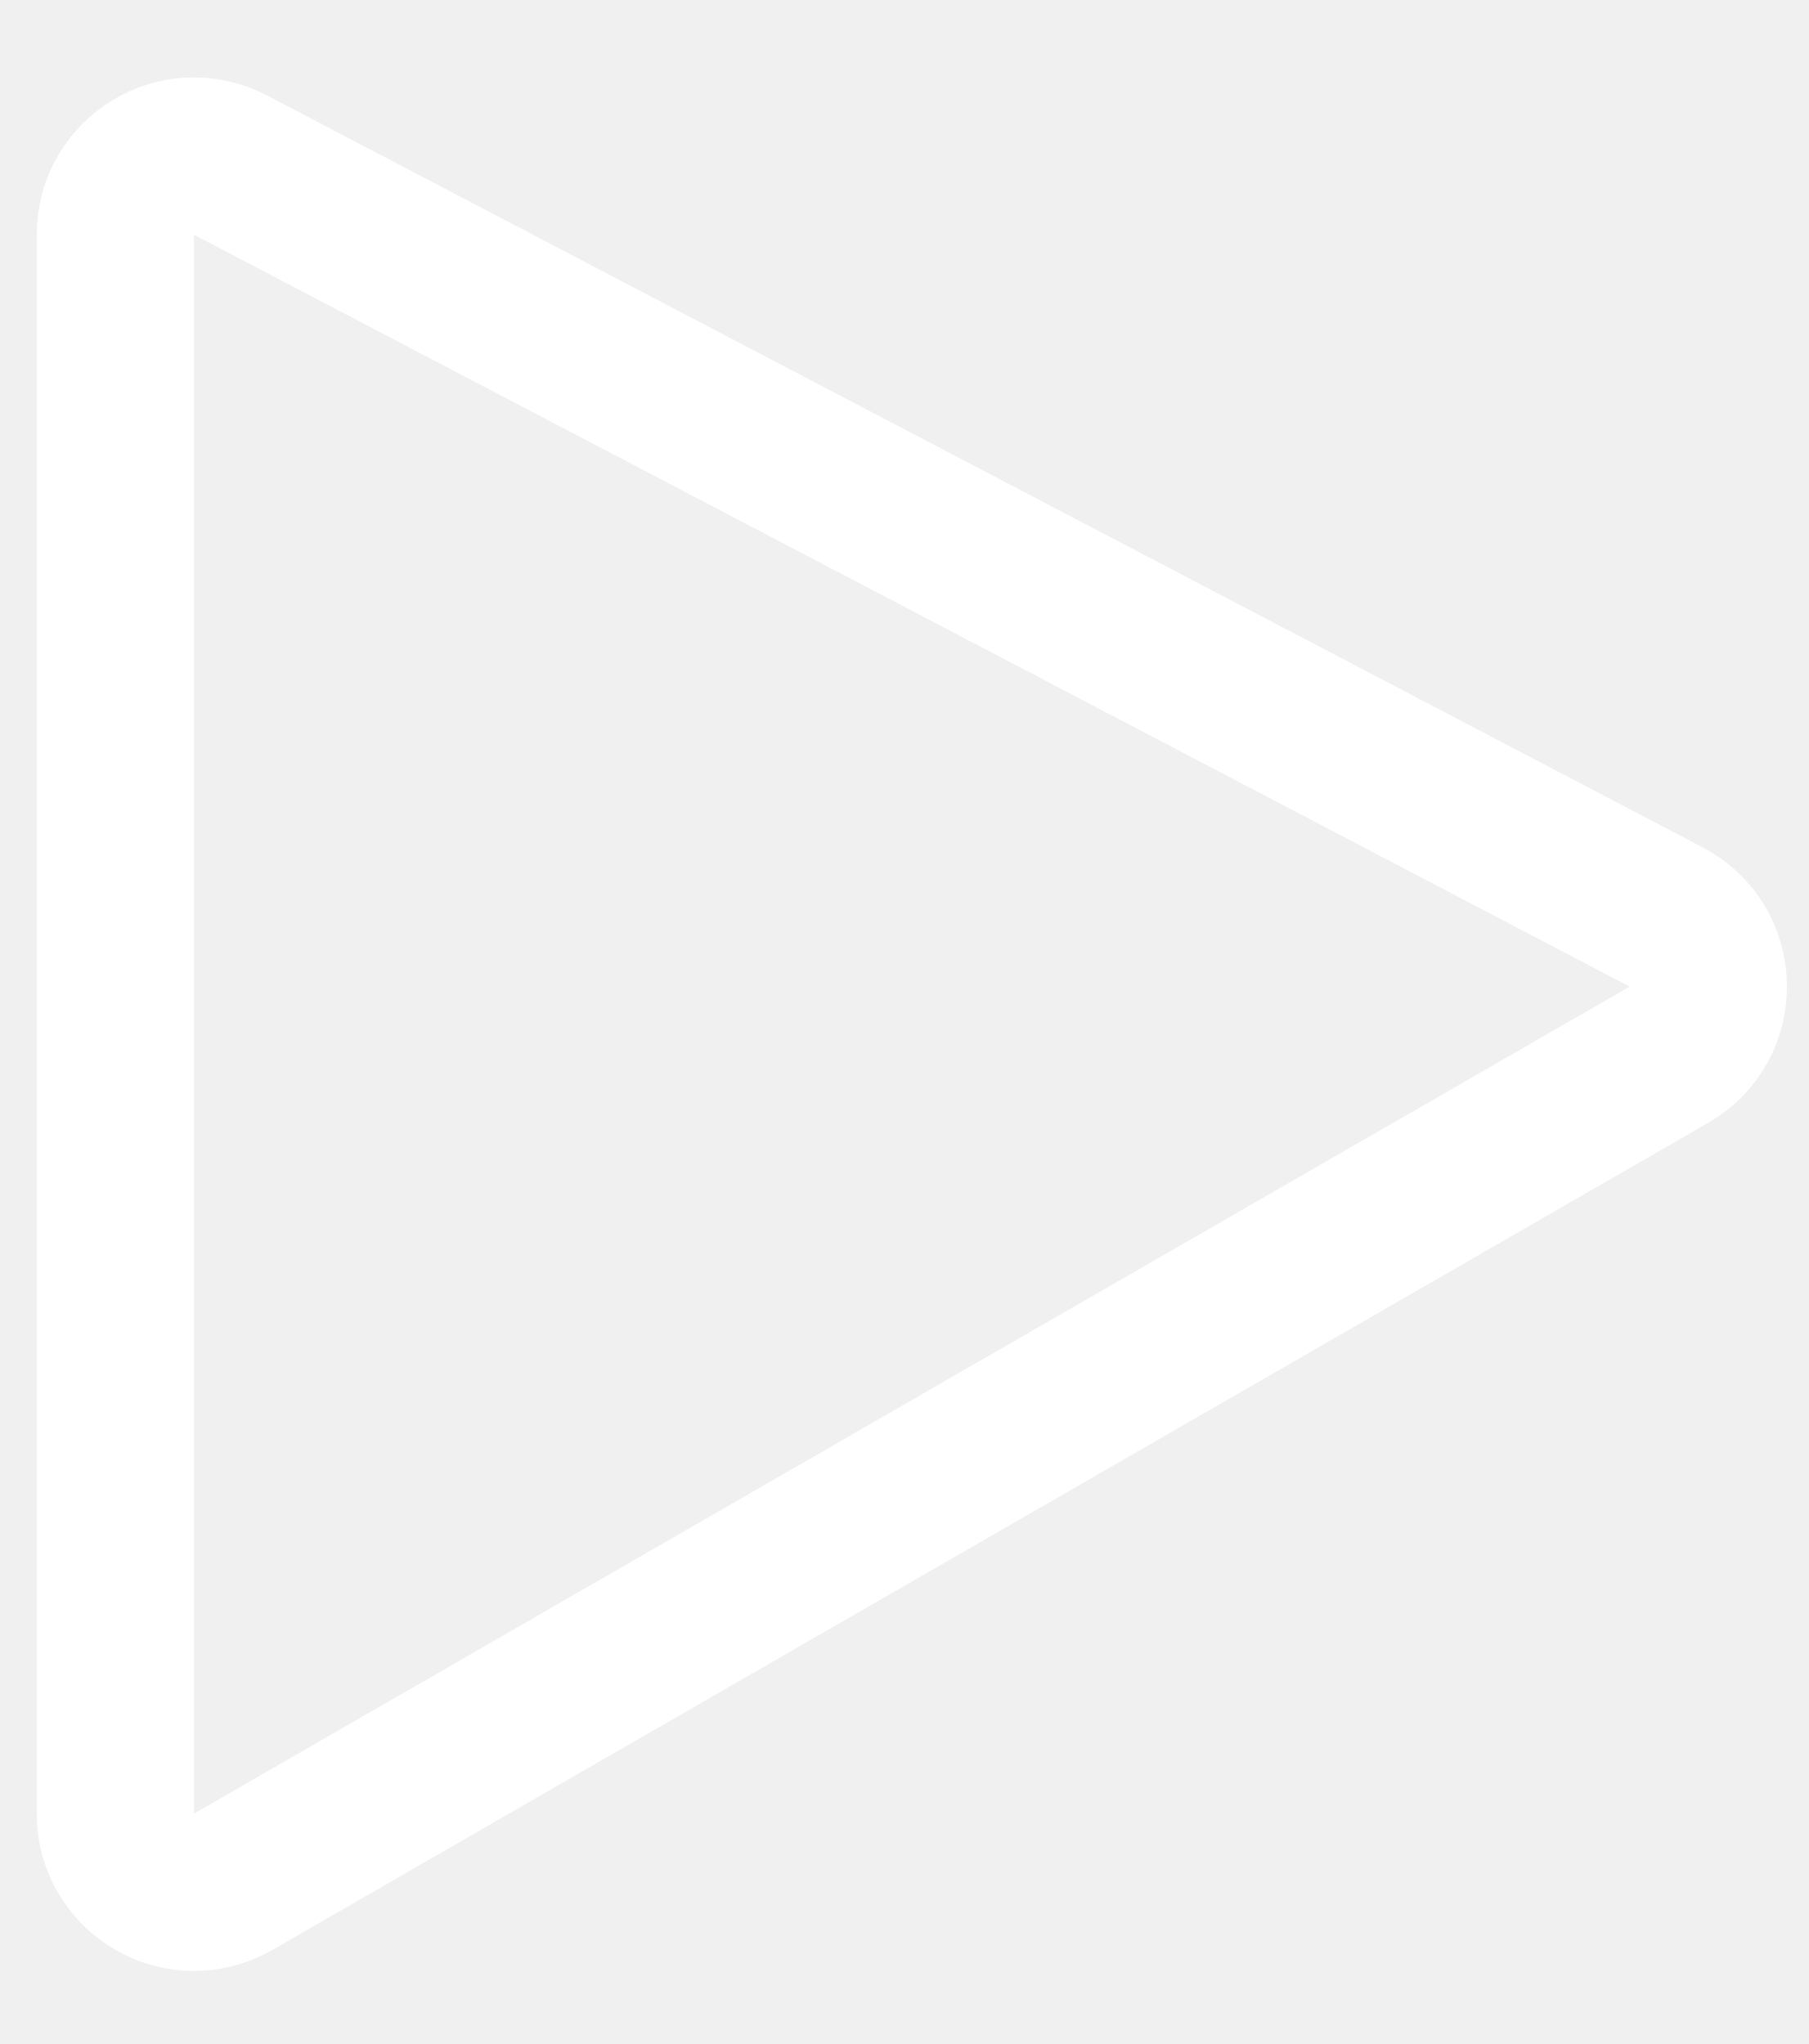
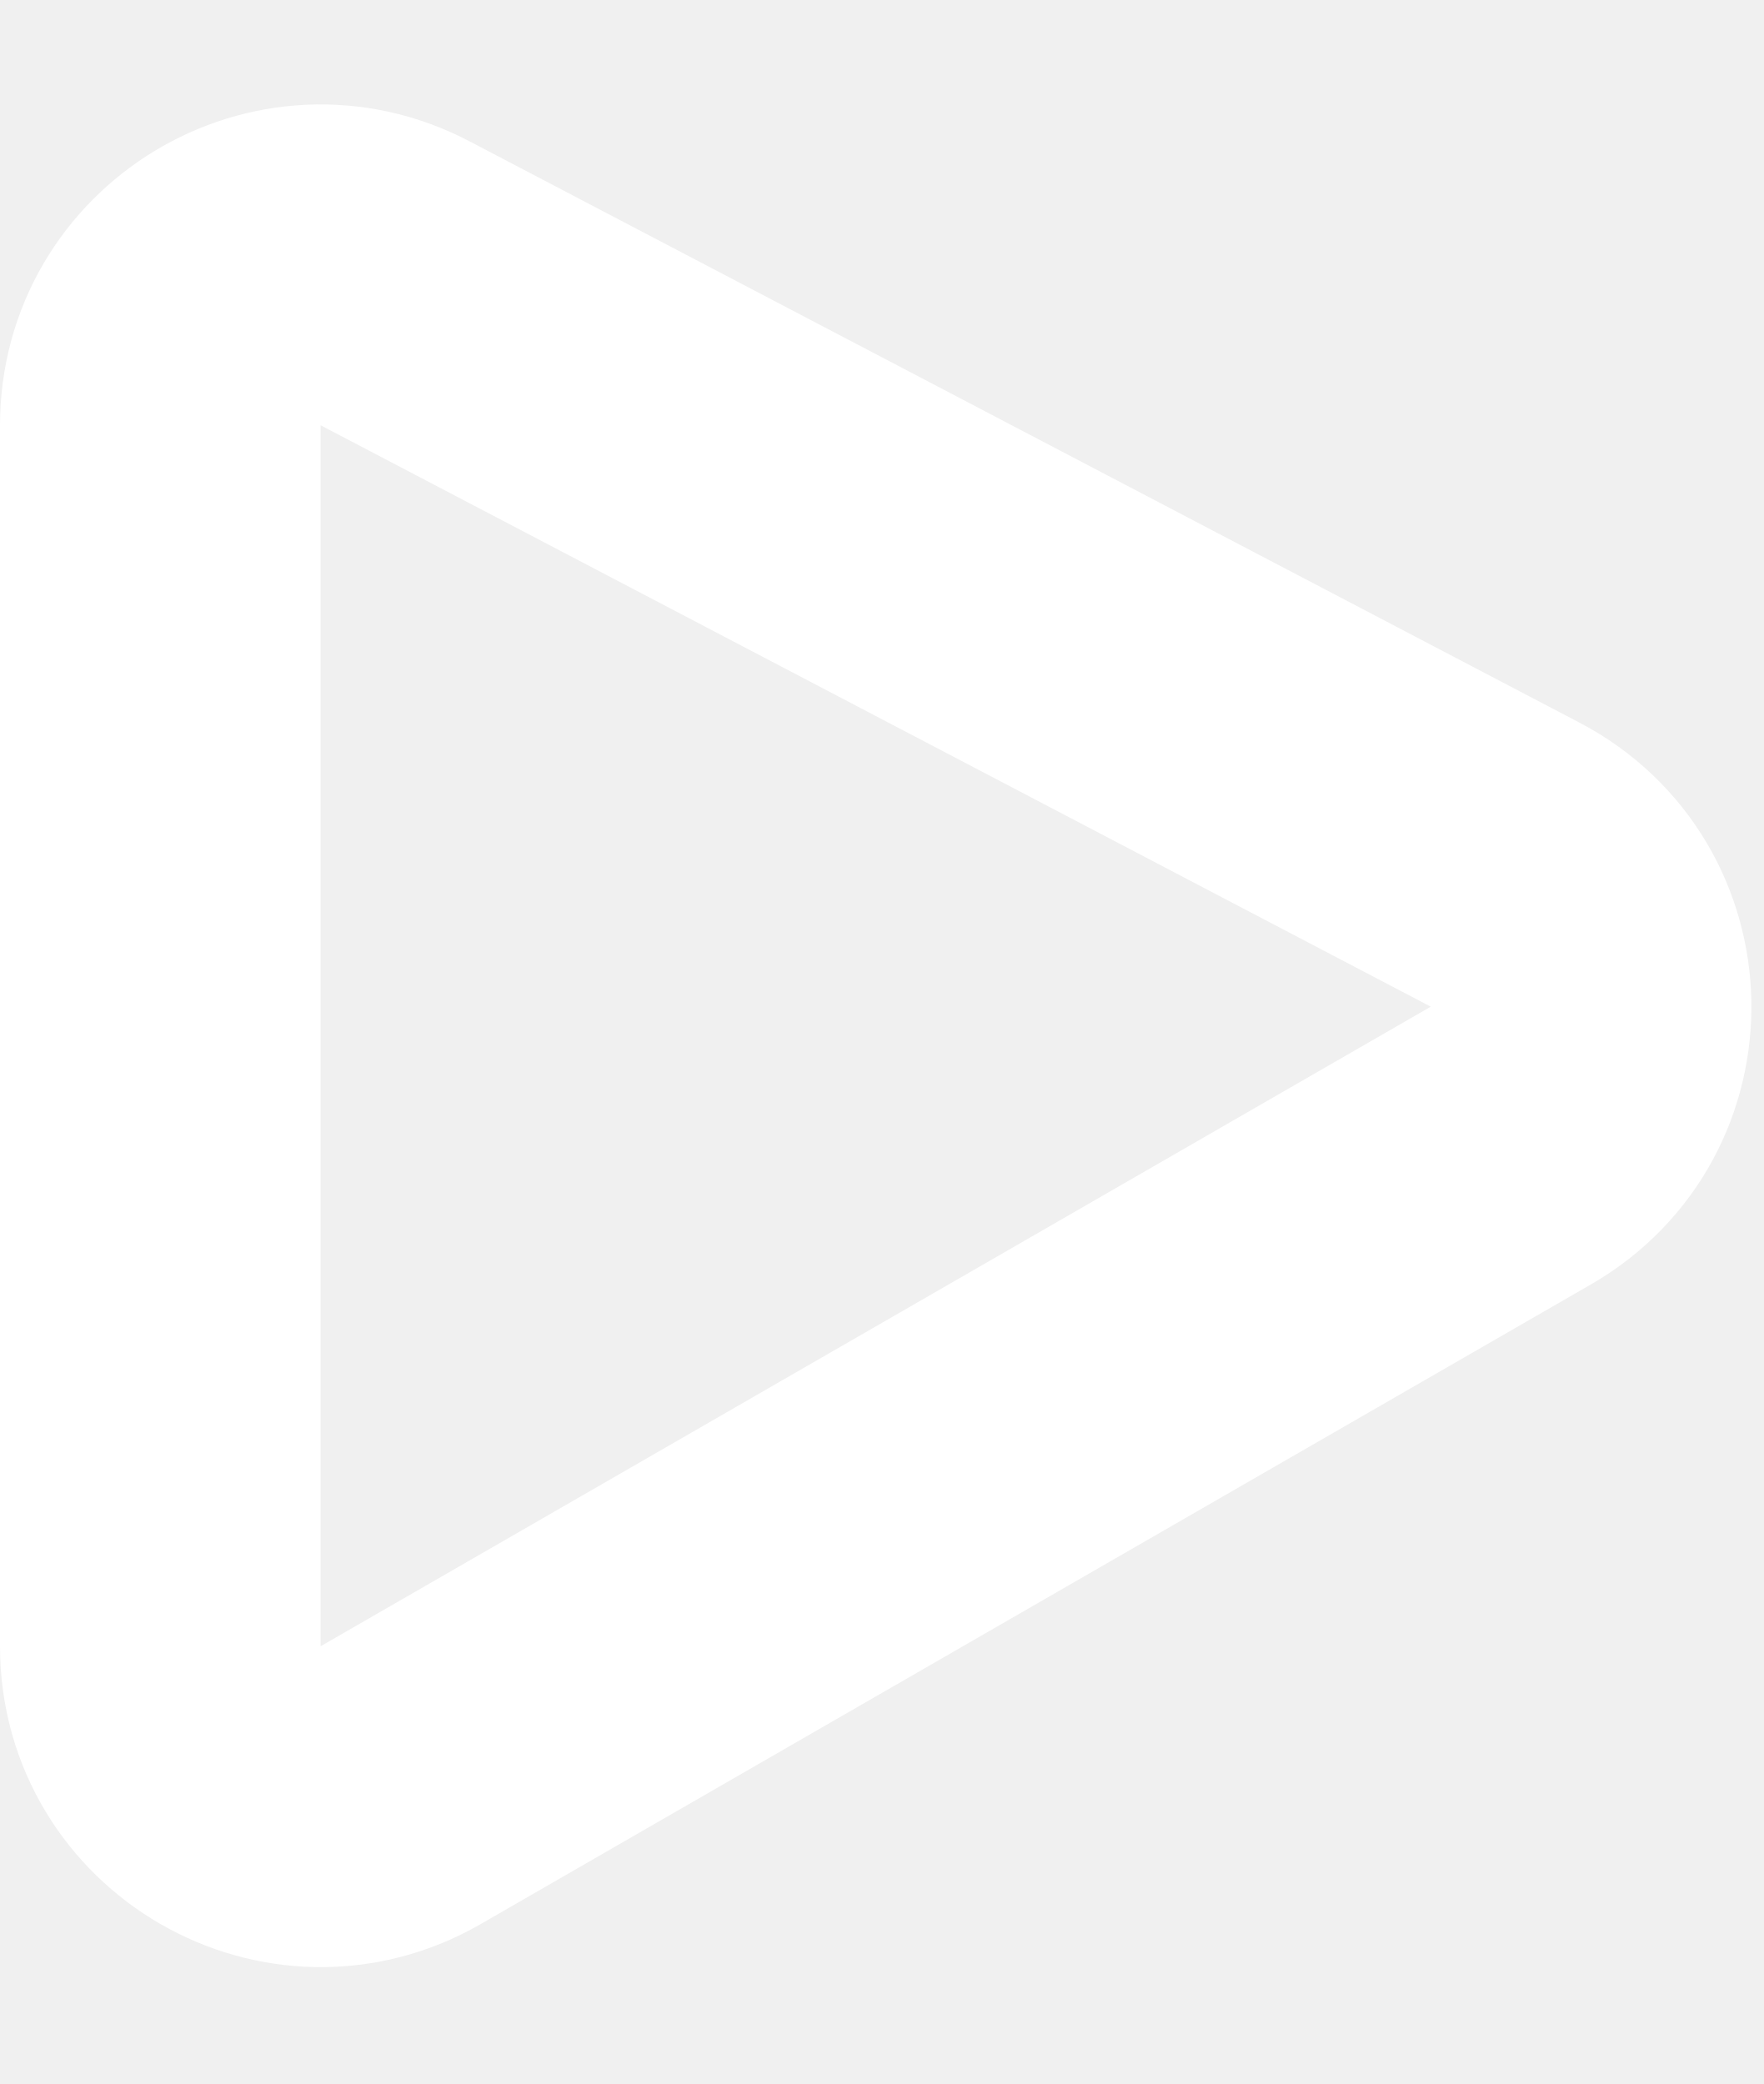
- <svg xmlns="http://www.w3.org/2000/svg" width="23" height="26" viewBox="0 0 23 26" fill="none">
-   <path d="M21.188 11.664L2.931 2.1C2.265 1.751 1.467 2.234 1.467 2.986V23.07C1.467 23.839 2.299 24.32 2.966 23.936L21.224 13.416C21.907 13.023 21.887 12.03 21.188 11.664Z" stroke="white" stroke-width="2" />
+ <svg xmlns="http://www.w3.org/2000/svg" width="11" height="13" viewBox="0 0 11 13" fill="none">
+   <path d="M9.389 5.394L2.464 1.767C1.798 1.418 1 1.901 1 2.653V10.27C1 11.039 1.833 11.52 2.499 11.136L9.424 7.146C10.107 6.753 10.087 5.76 9.389 5.394Z" stroke="white" stroke-width="2" />
</svg>
